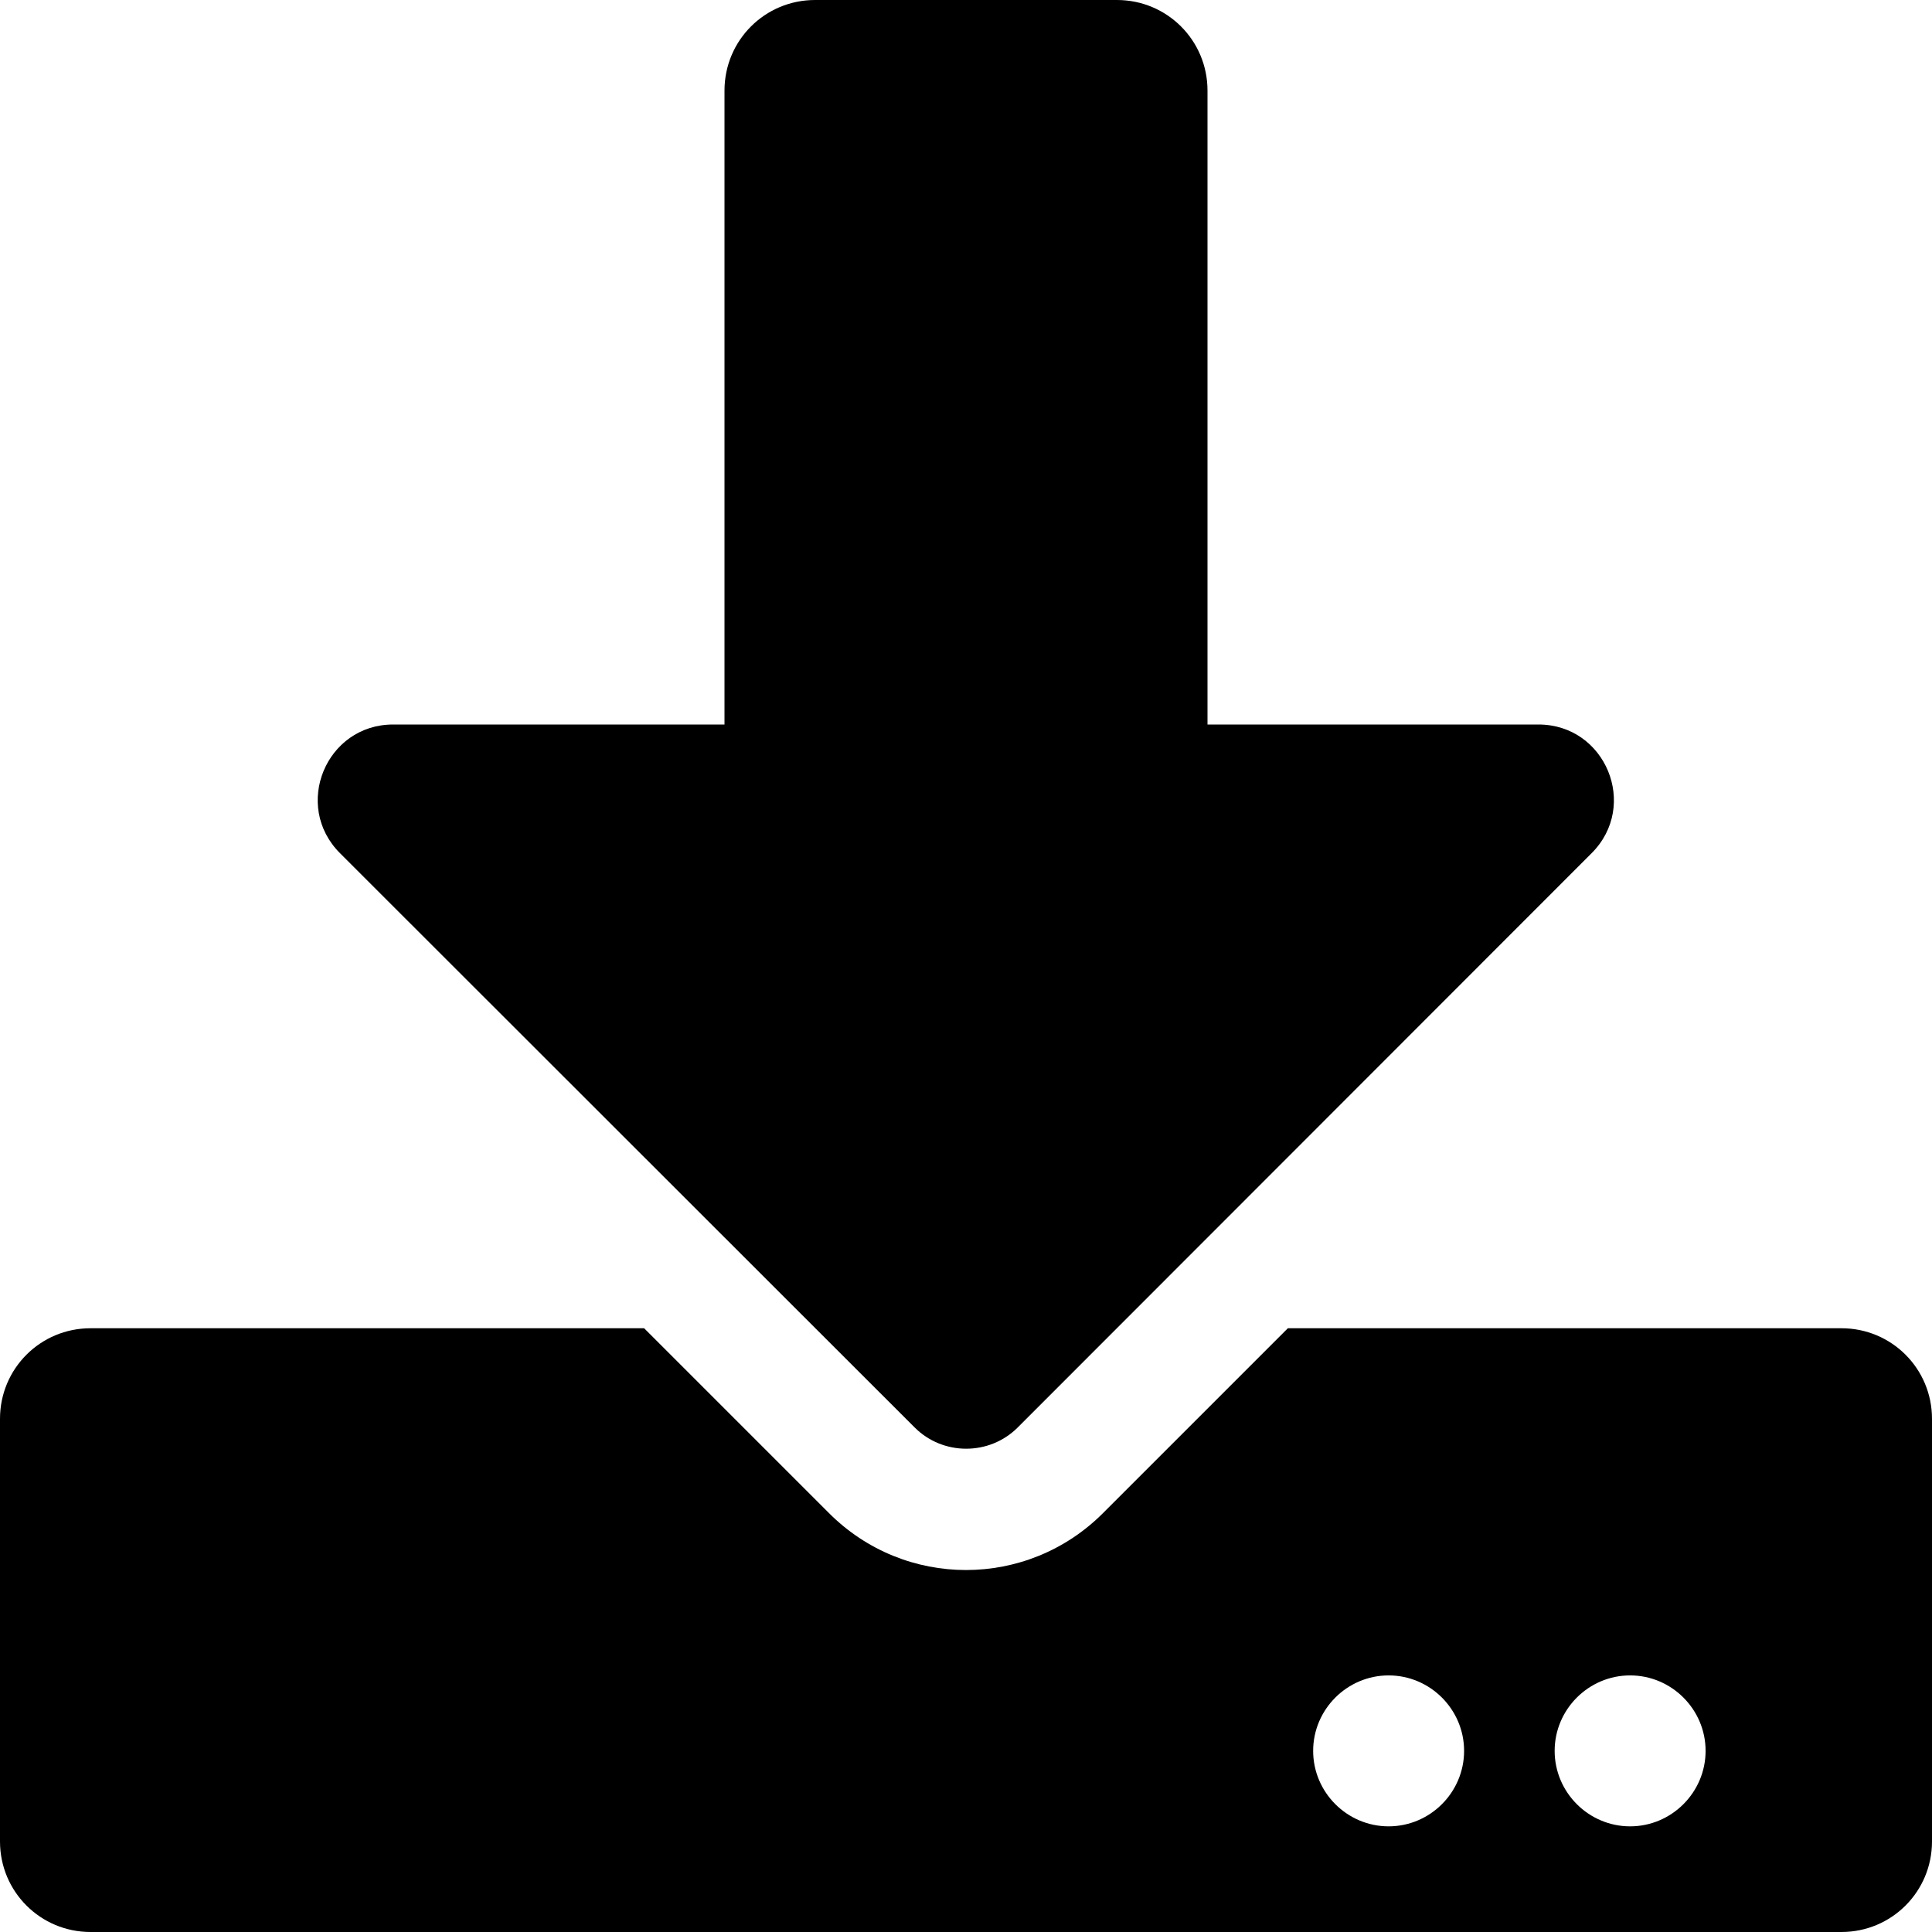
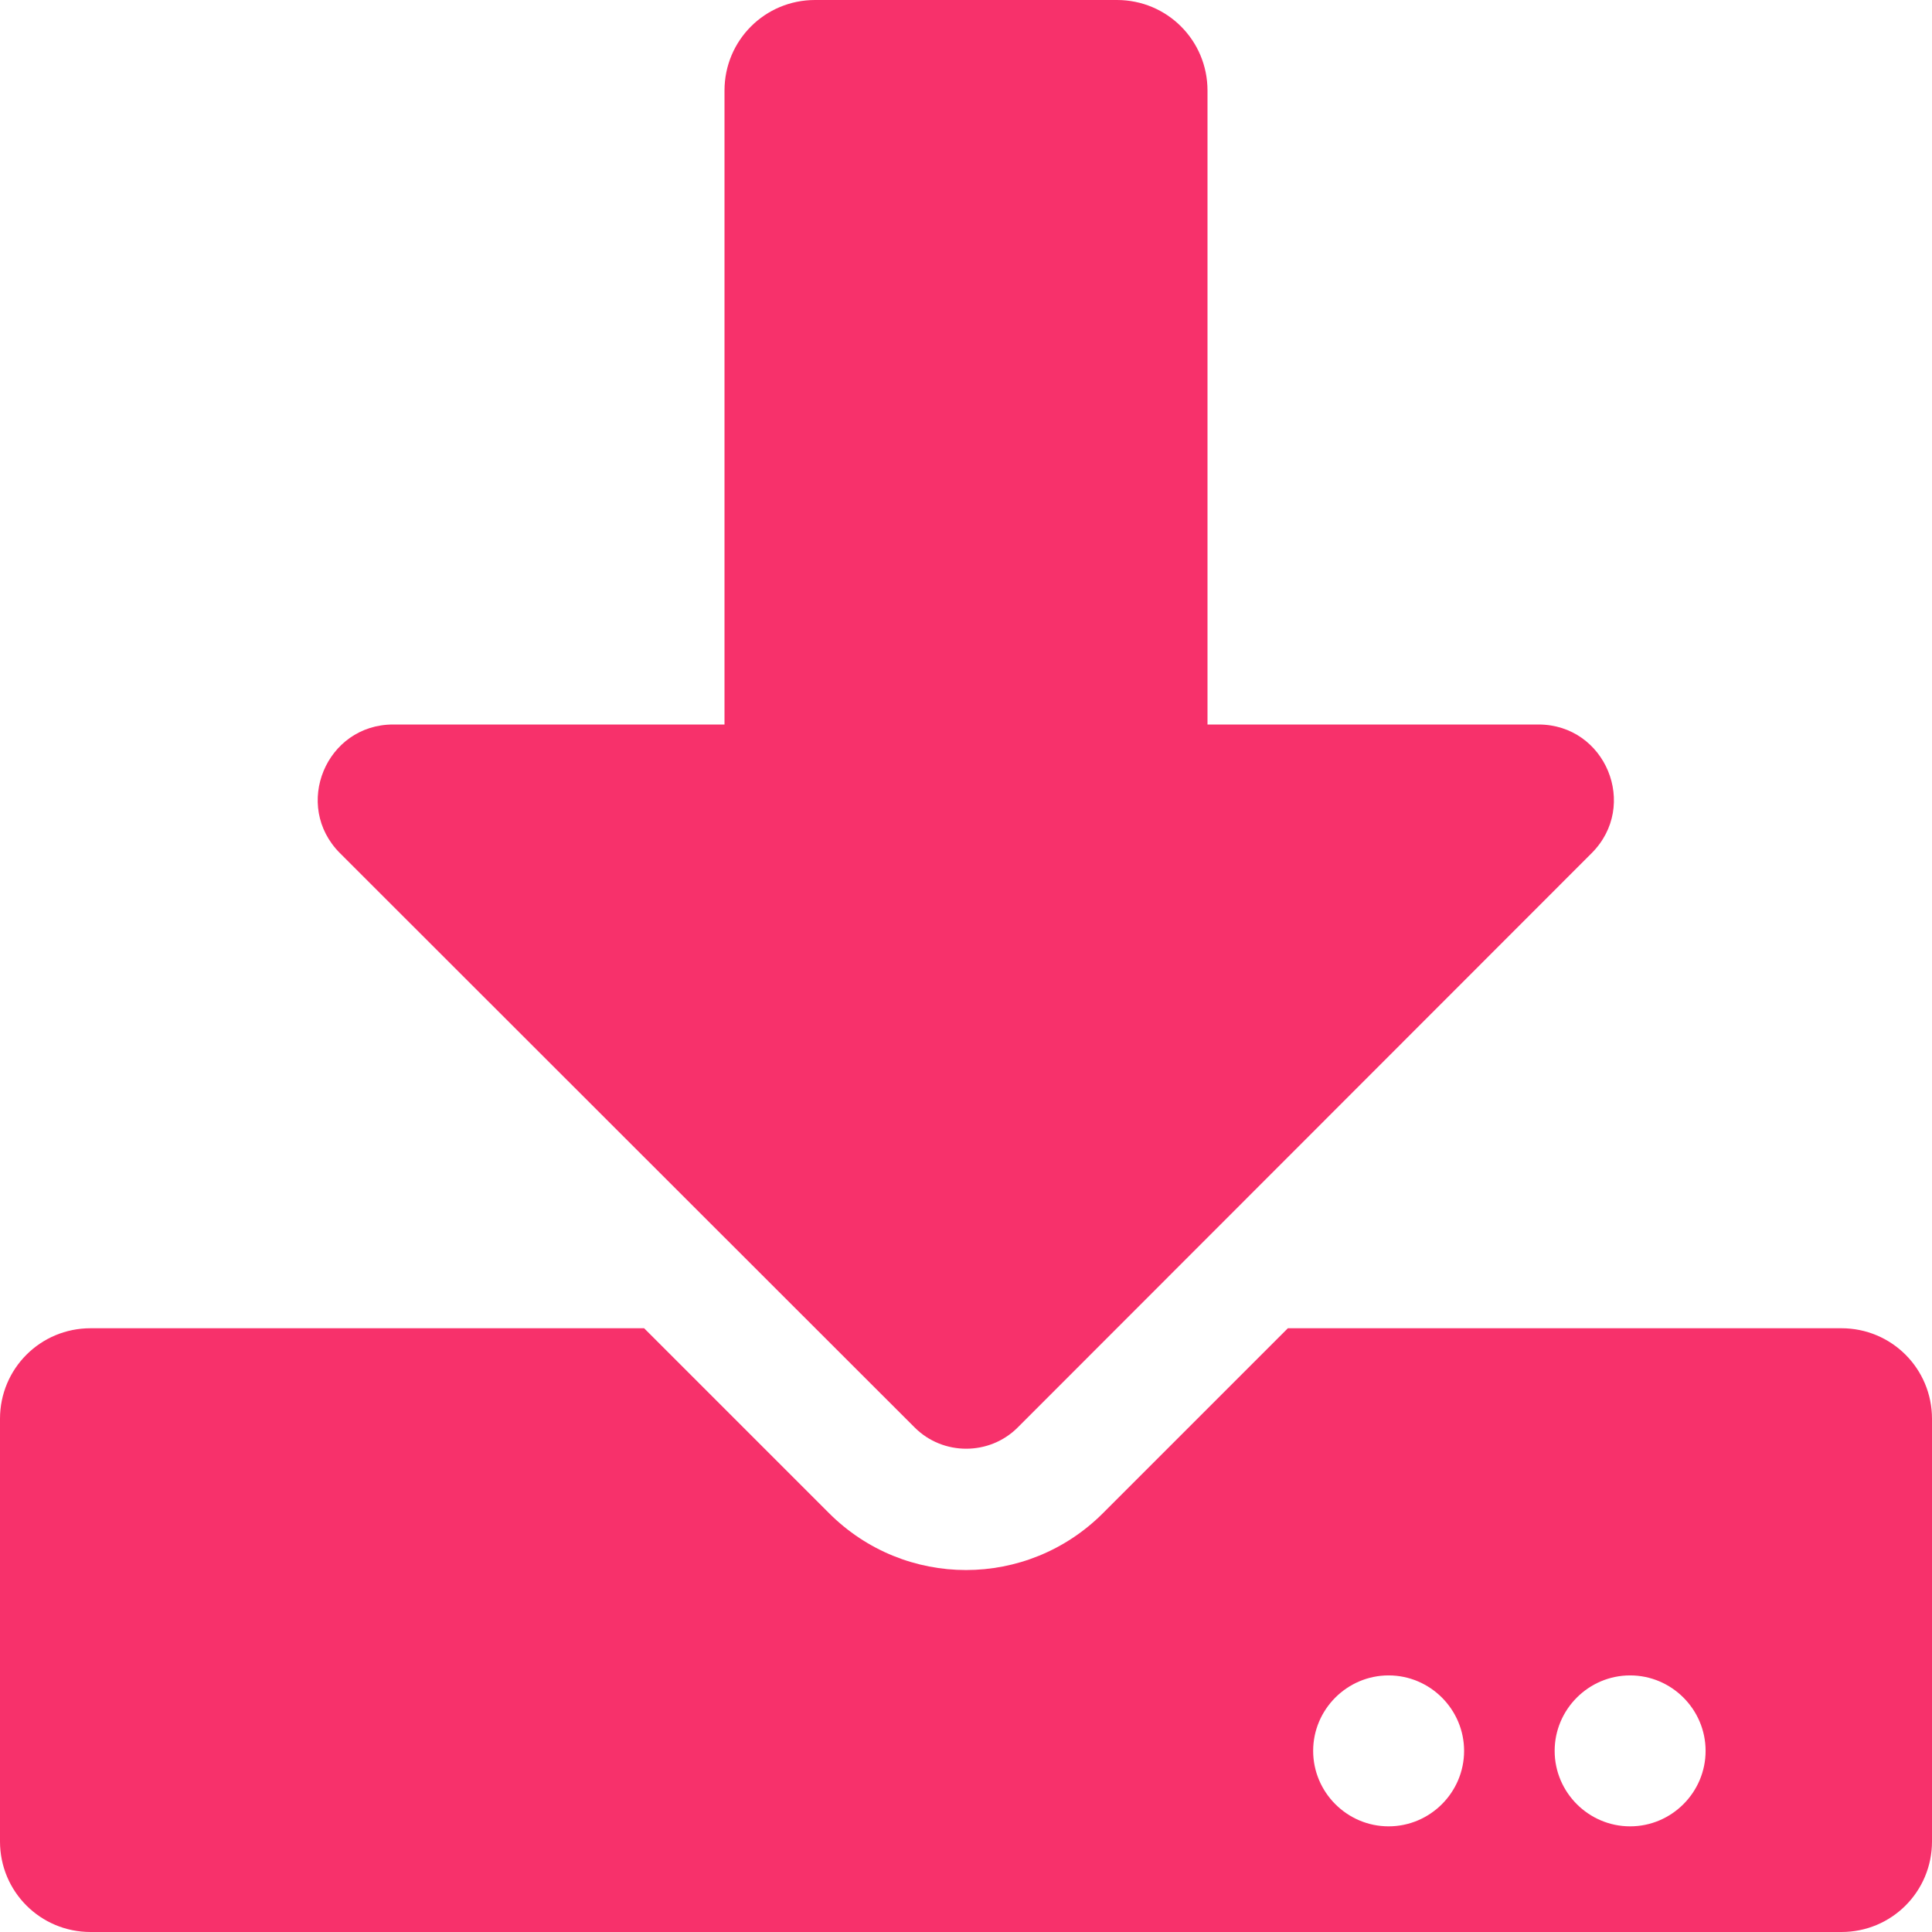
<svg xmlns="http://www.w3.org/2000/svg" aria-hidden="true" focusable="false" data-prefix="fas" data-icon="download" class="svg-inline--fa fa-download fa-w-16" role="img" viewBox="0 0 512 512">
-   <path fill="currentColor" d="M216 0h80c13.3 0 24 10.7 24 24v168h87.7c17.8 0 26.7 21.5 14.1 34.1L269.7 378.3c-7.5 7.5-19.8 7.5-27.3 0L90.1 226.1c-12.6-12.6-3.7-34.1 14.1-34.1H192V24c0-13.3 10.7-24 24-24zm296 376v112c0 13.3-10.7 24-24 24H24c-13.3 0-24-10.7-24-24V376c0-13.3 10.7-24 24-24h146.7l49 49c20.1 20.1 52.5 20.1 72.6 0l49-49H488c13.3 0 24 10.7 24 24zm-124 88c0-11-9-20-20-20s-20 9-20 20 9 20 20 20 20-9 20-20zm64 0c0-11-9-20-20-20s-20 9-20 20 9 20 20 20 20-9 20-20z" />
+   <path fill="#f7316b" d="M216 0h80c13.3 0 24 10.7 24 24v168h87.7c17.8 0 26.7 21.5 14.1 34.1L269.7 378.3c-7.5 7.5-19.8 7.5-27.3 0L90.1 226.1c-12.6-12.6-3.7-34.1 14.1-34.1H192V24c0-13.3 10.7-24 24-24zm296 376v112c0 13.3-10.7 24-24 24H24c-13.3 0-24-10.7-24-24V376c0-13.3 10.7-24 24-24h146.7l49 49c20.1 20.1 52.5 20.1 72.6 0l49-49H488c13.3 0 24 10.7 24 24zm-124 88c0-11-9-20-20-20s-20 9-20 20 9 20 20 20 20-9 20-20zm64 0c0-11-9-20-20-20s-20 9-20 20 9 20 20 20 20-9 20-20z" />
</svg>
